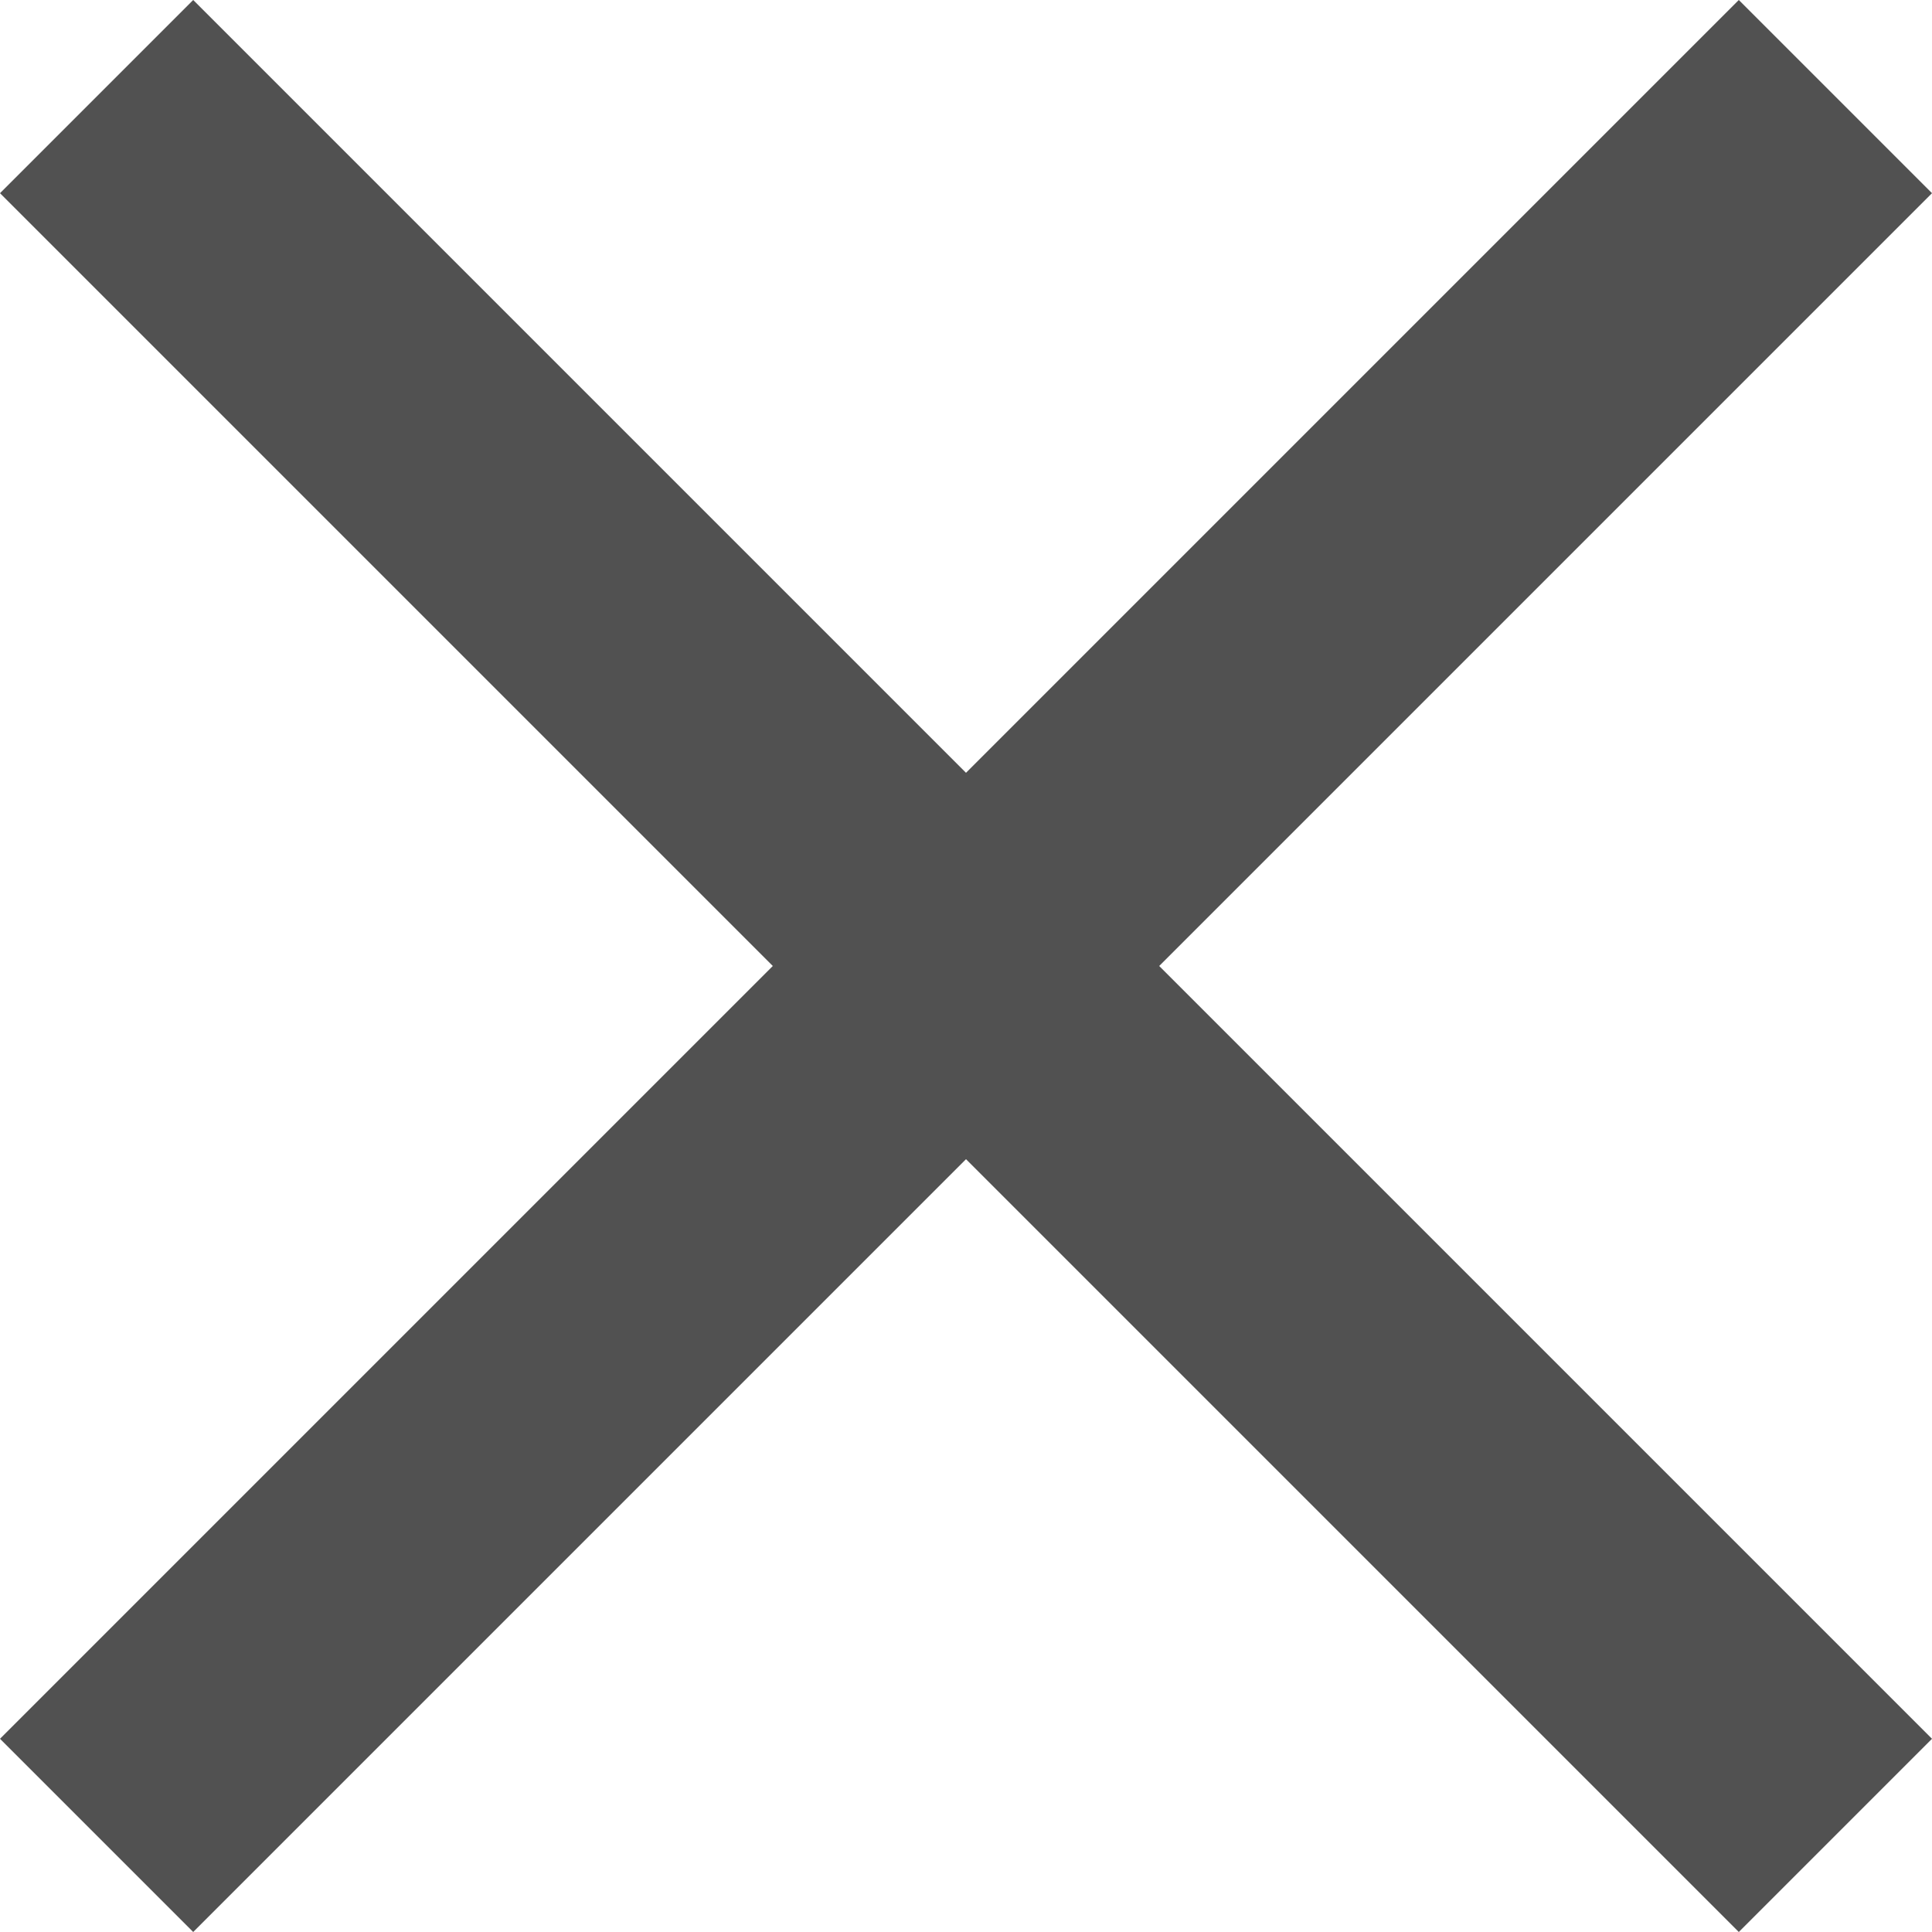
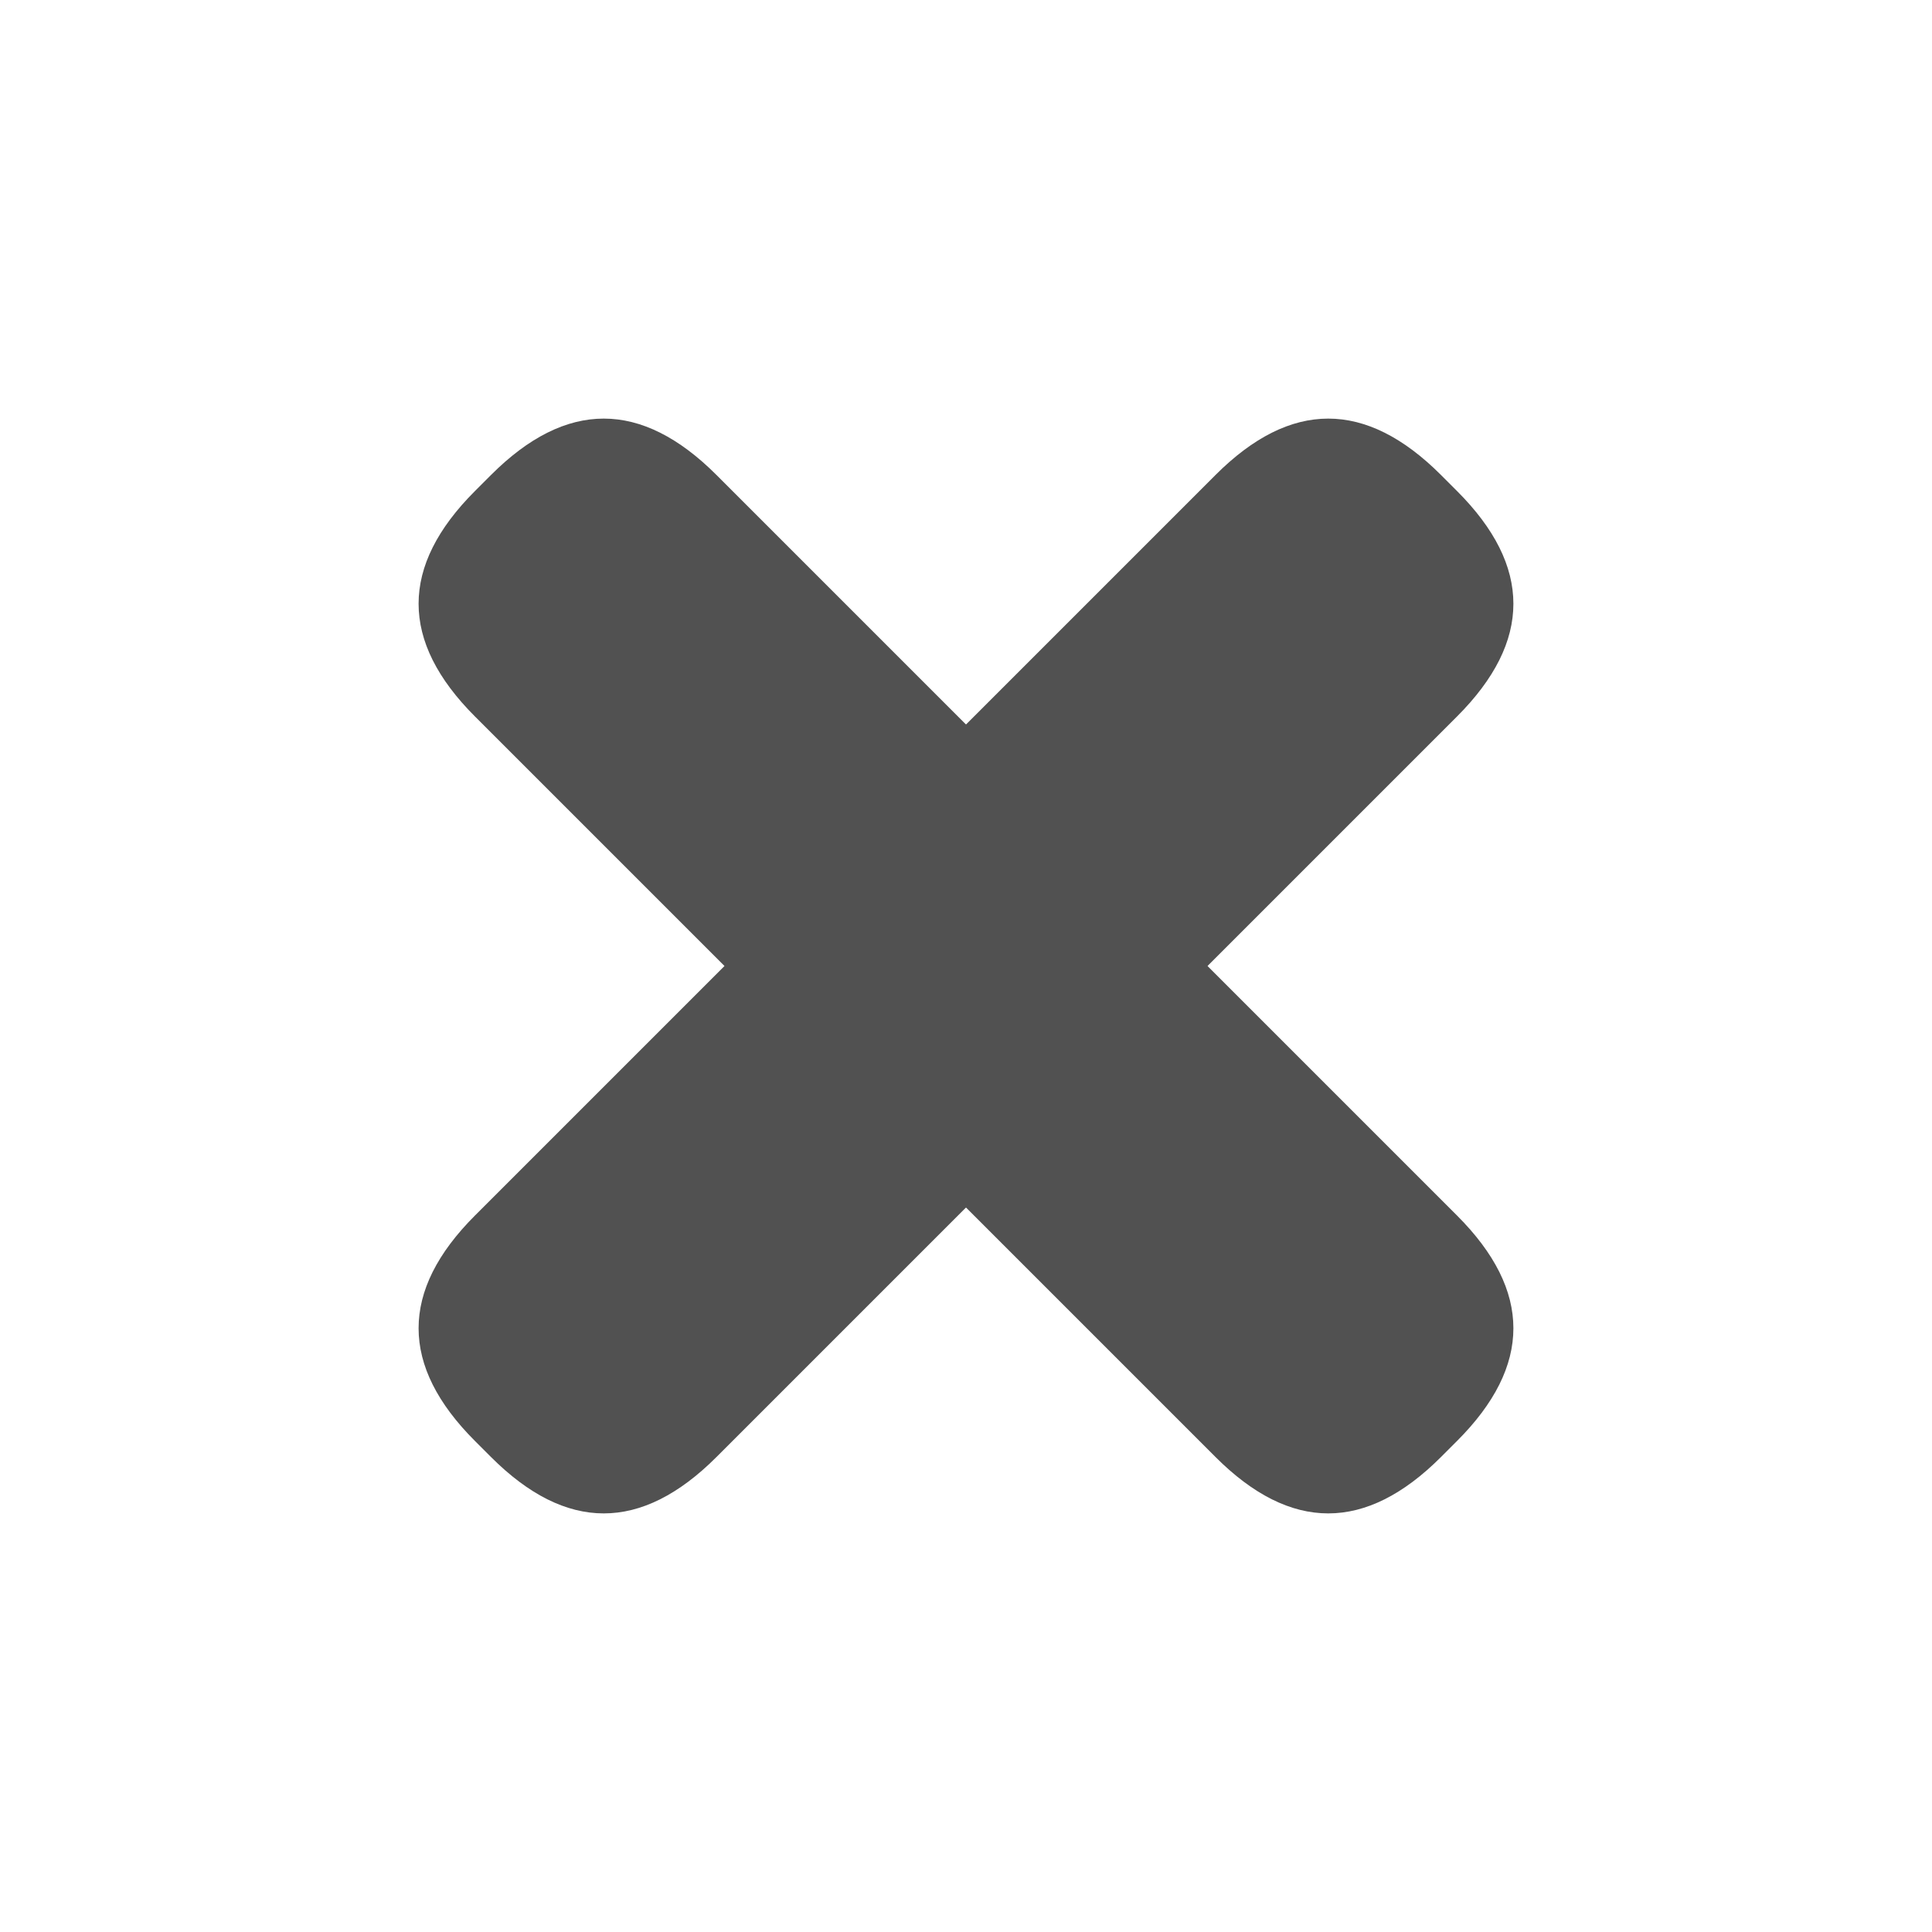
- <svg xmlns="http://www.w3.org/2000/svg" t="1703583224815" class="icon" viewBox="0 0 1024 1024" version="1.1" p-id="943" width="200" height="200">
-   <path d="M1024 102.4 921.6 0 512 409.6 102.4 0 0 102.4 409.6 512 0 921.6 102.4 1024 512 614.4 921.6 1024 1024 921.6 614.4 512 1024 102.4Z" fill="#515151" p-id="944" />
+ <svg xmlns="http://www.w3.org/2000/svg" t="1703837617436" class="icon" viewBox="0 0 1024 1024" version="1.1" p-id="1516" width="200" height="200">
+   <path d="M191.996 319.999m59.736-59.736l8.528-8.528q59.736-59.736 119.473 0l392.529 392.529q59.736 59.736 0 119.473l-8.528 8.528q-59.736 59.736-119.473 0l-392.529-392.529q-59.736-59.736 0-119.473Z" fill="#515151" p-id="1517" />
+   <path d="M191.996 704.001m59.736-59.736l392.529-392.529q59.736-59.736 119.473 0l8.528 8.528q59.736 59.736 0 119.473l-392.529 392.529q-59.736 59.736-119.473 0l-8.528-8.528q-59.736-59.736 0-119.473Z" fill="#515151" p-id="1518" />
</svg>
